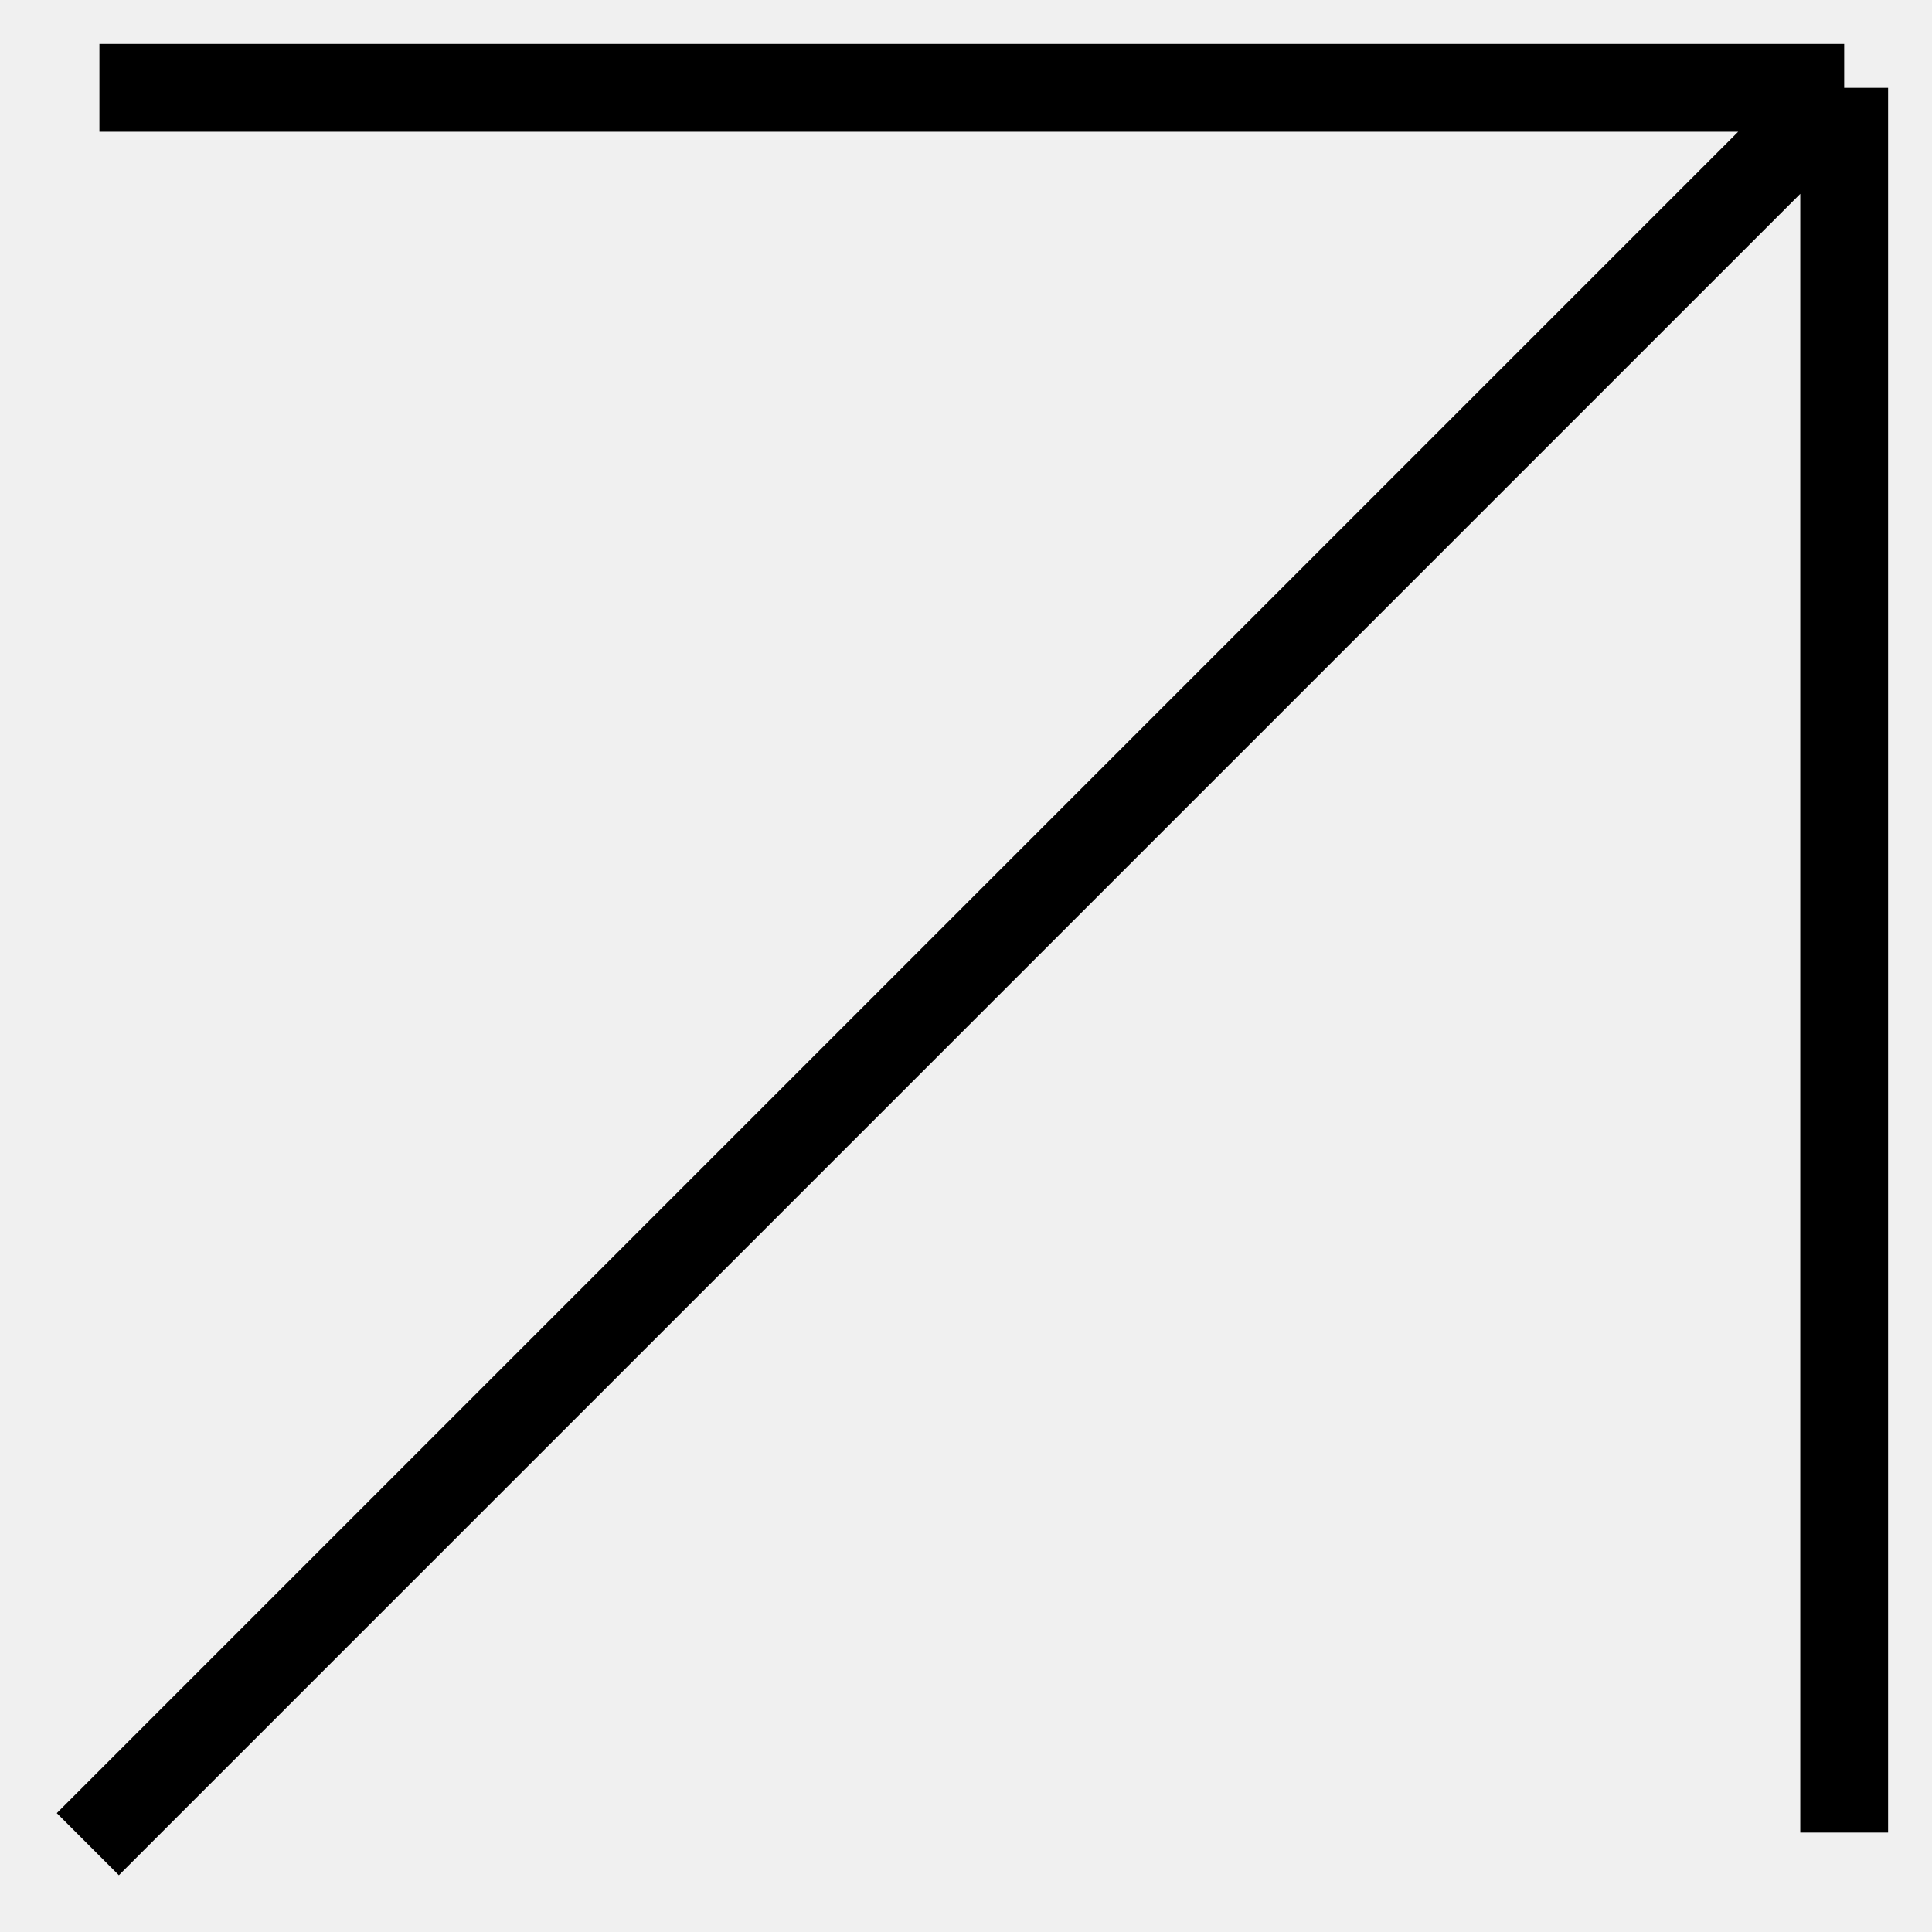
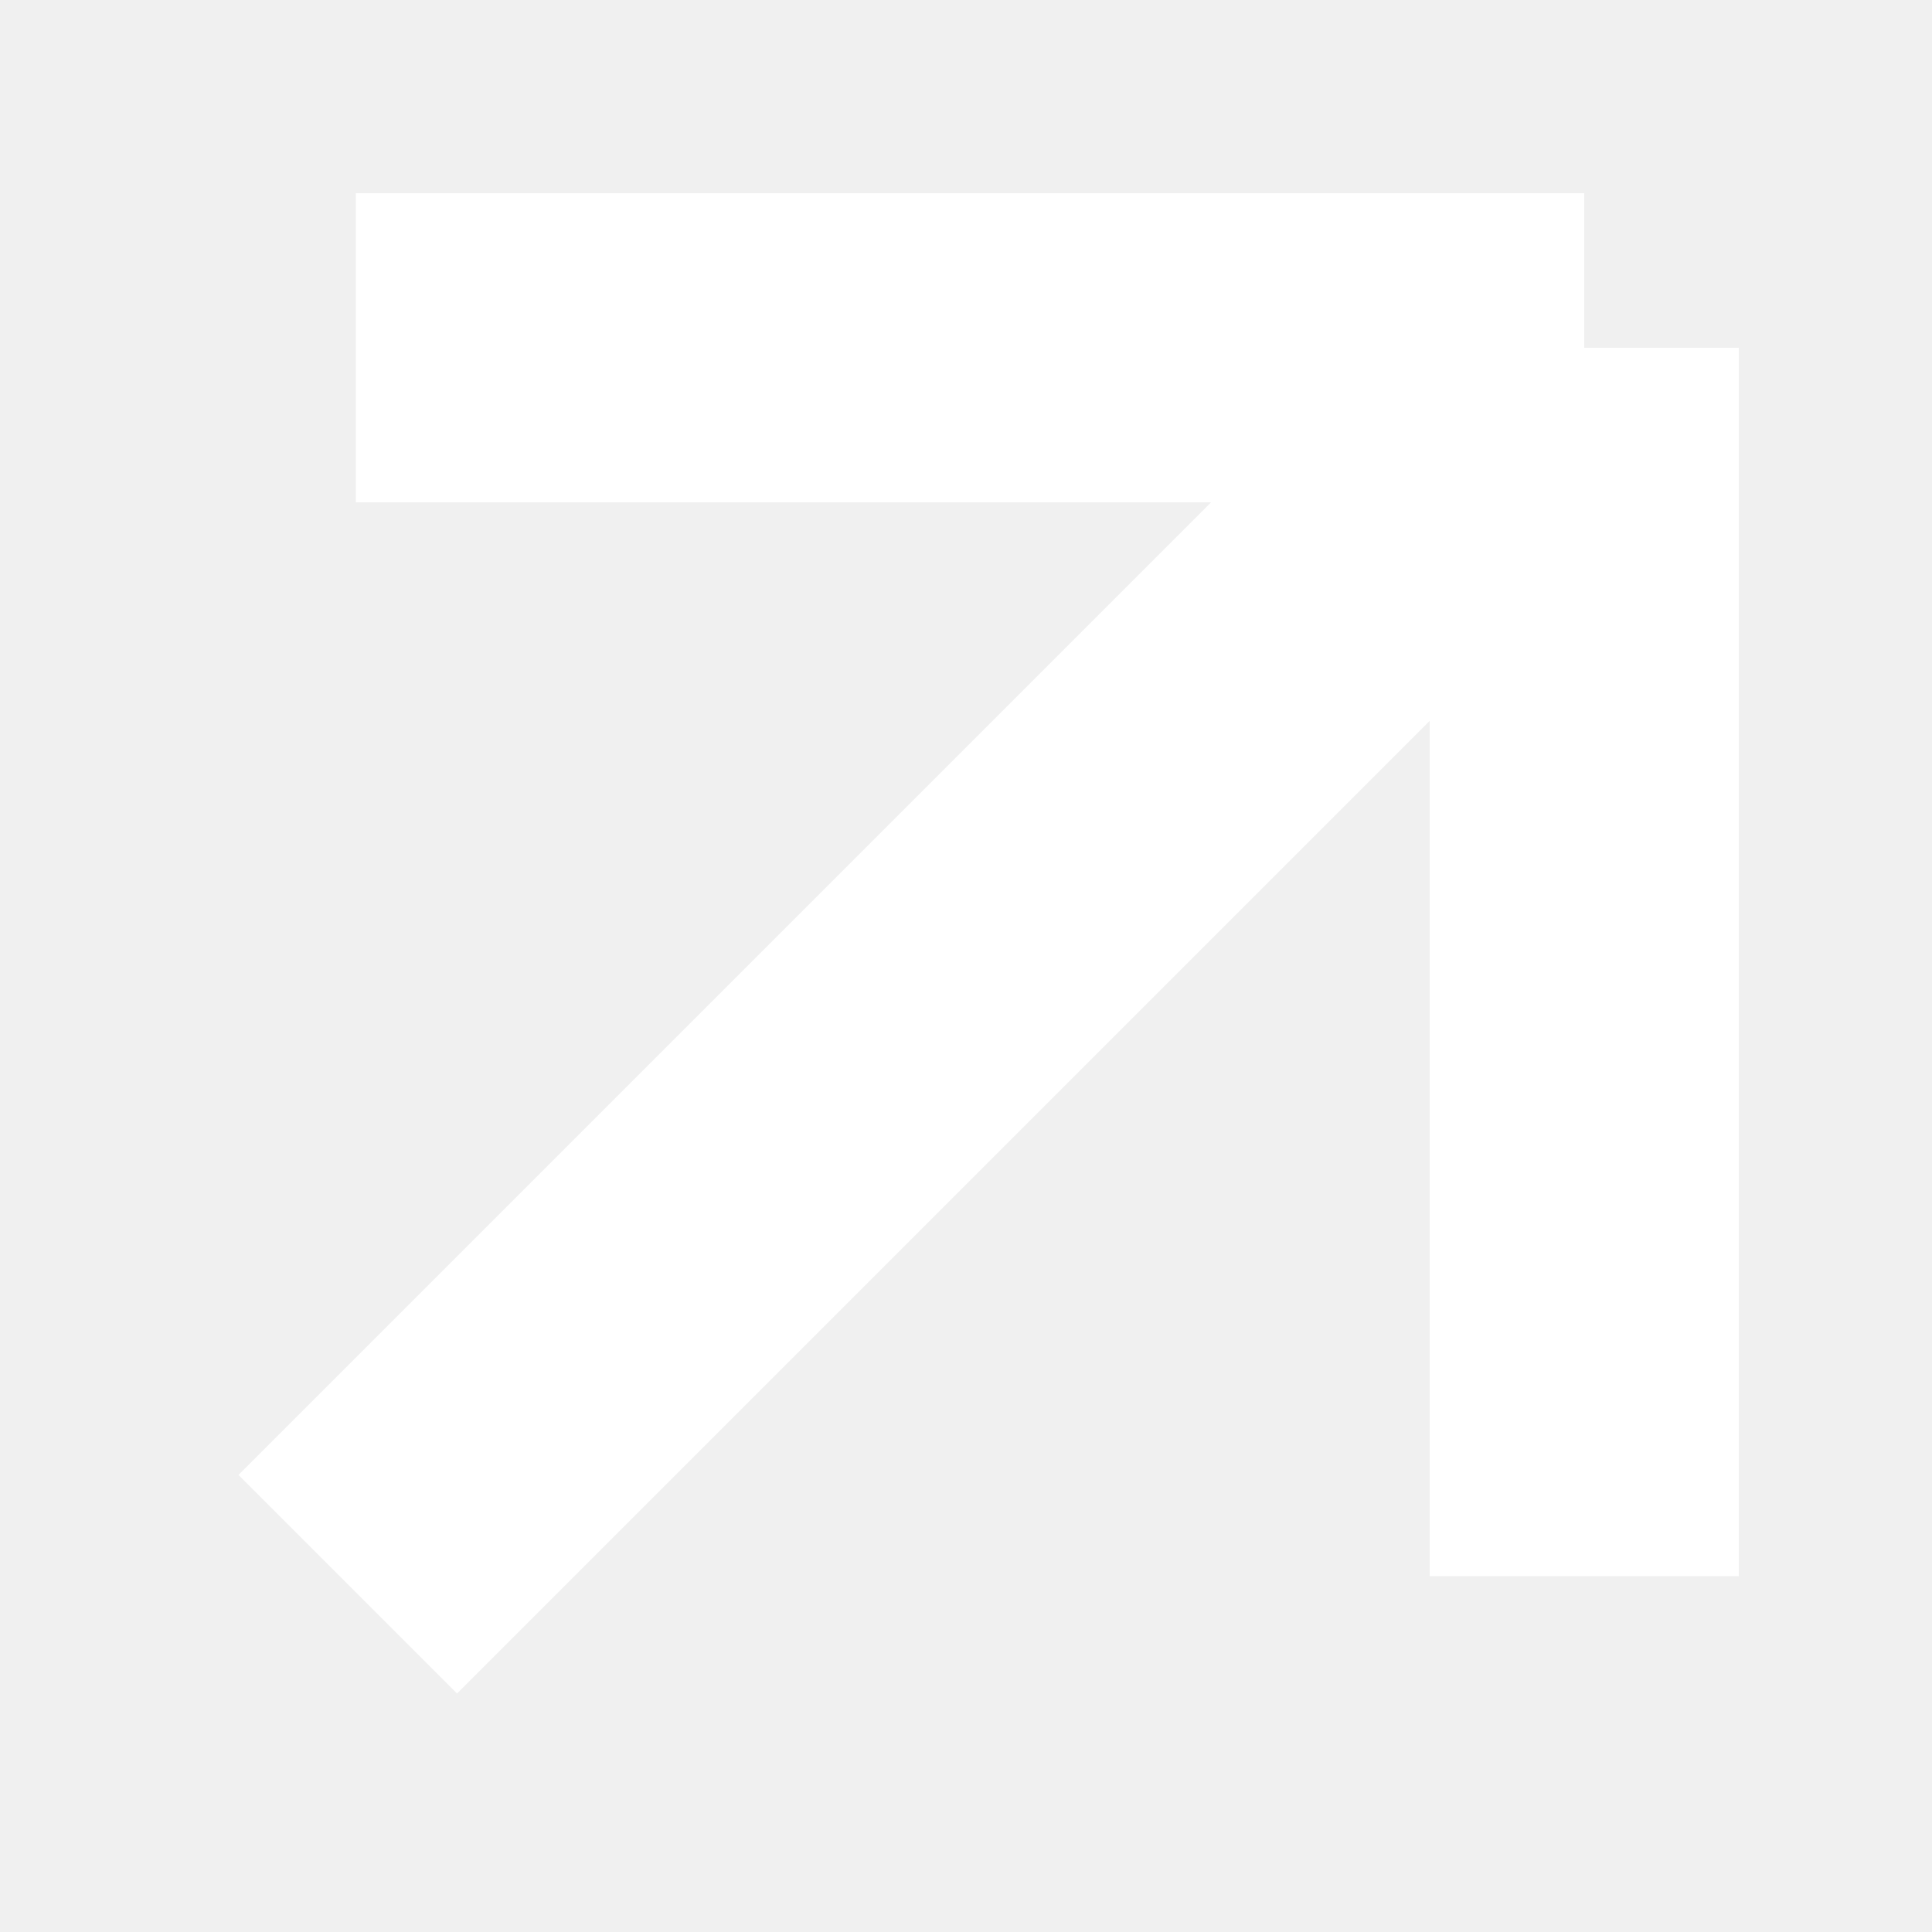
- <svg xmlns="http://www.w3.org/2000/svg" width="22" height="22" viewBox="0 0 22 22" fill="none">
-   <g clip-path="url(#clip0_11_682)">
-     <path d="M1 21L21 1M21 1H1.132M21 1V20.868" stroke="currentColor" />
+ <svg xmlns="http://www.w3.org/2000/svg" width="10" height="10" viewBox="0 0 10 10" fill="none">
+   <g clip-path="url(#clip0_2369_2025)">
+     <path d="M1.8 8.2L8.2 1.8M8.2 1.8H1.842M8.2 1.8V8.158" stroke="white" stroke-width="1.6" />
  </g>
  <defs>
-     <clipPath id="clip0_11_682">
-       <rect width="22" height="22" fill="none" />
+     <clipPath id="clip0_2369_2025">
+       <rect width="8" height="8" fill="white" transform="translate(1 1)" />
    </clipPath>
  </defs>
</svg>
